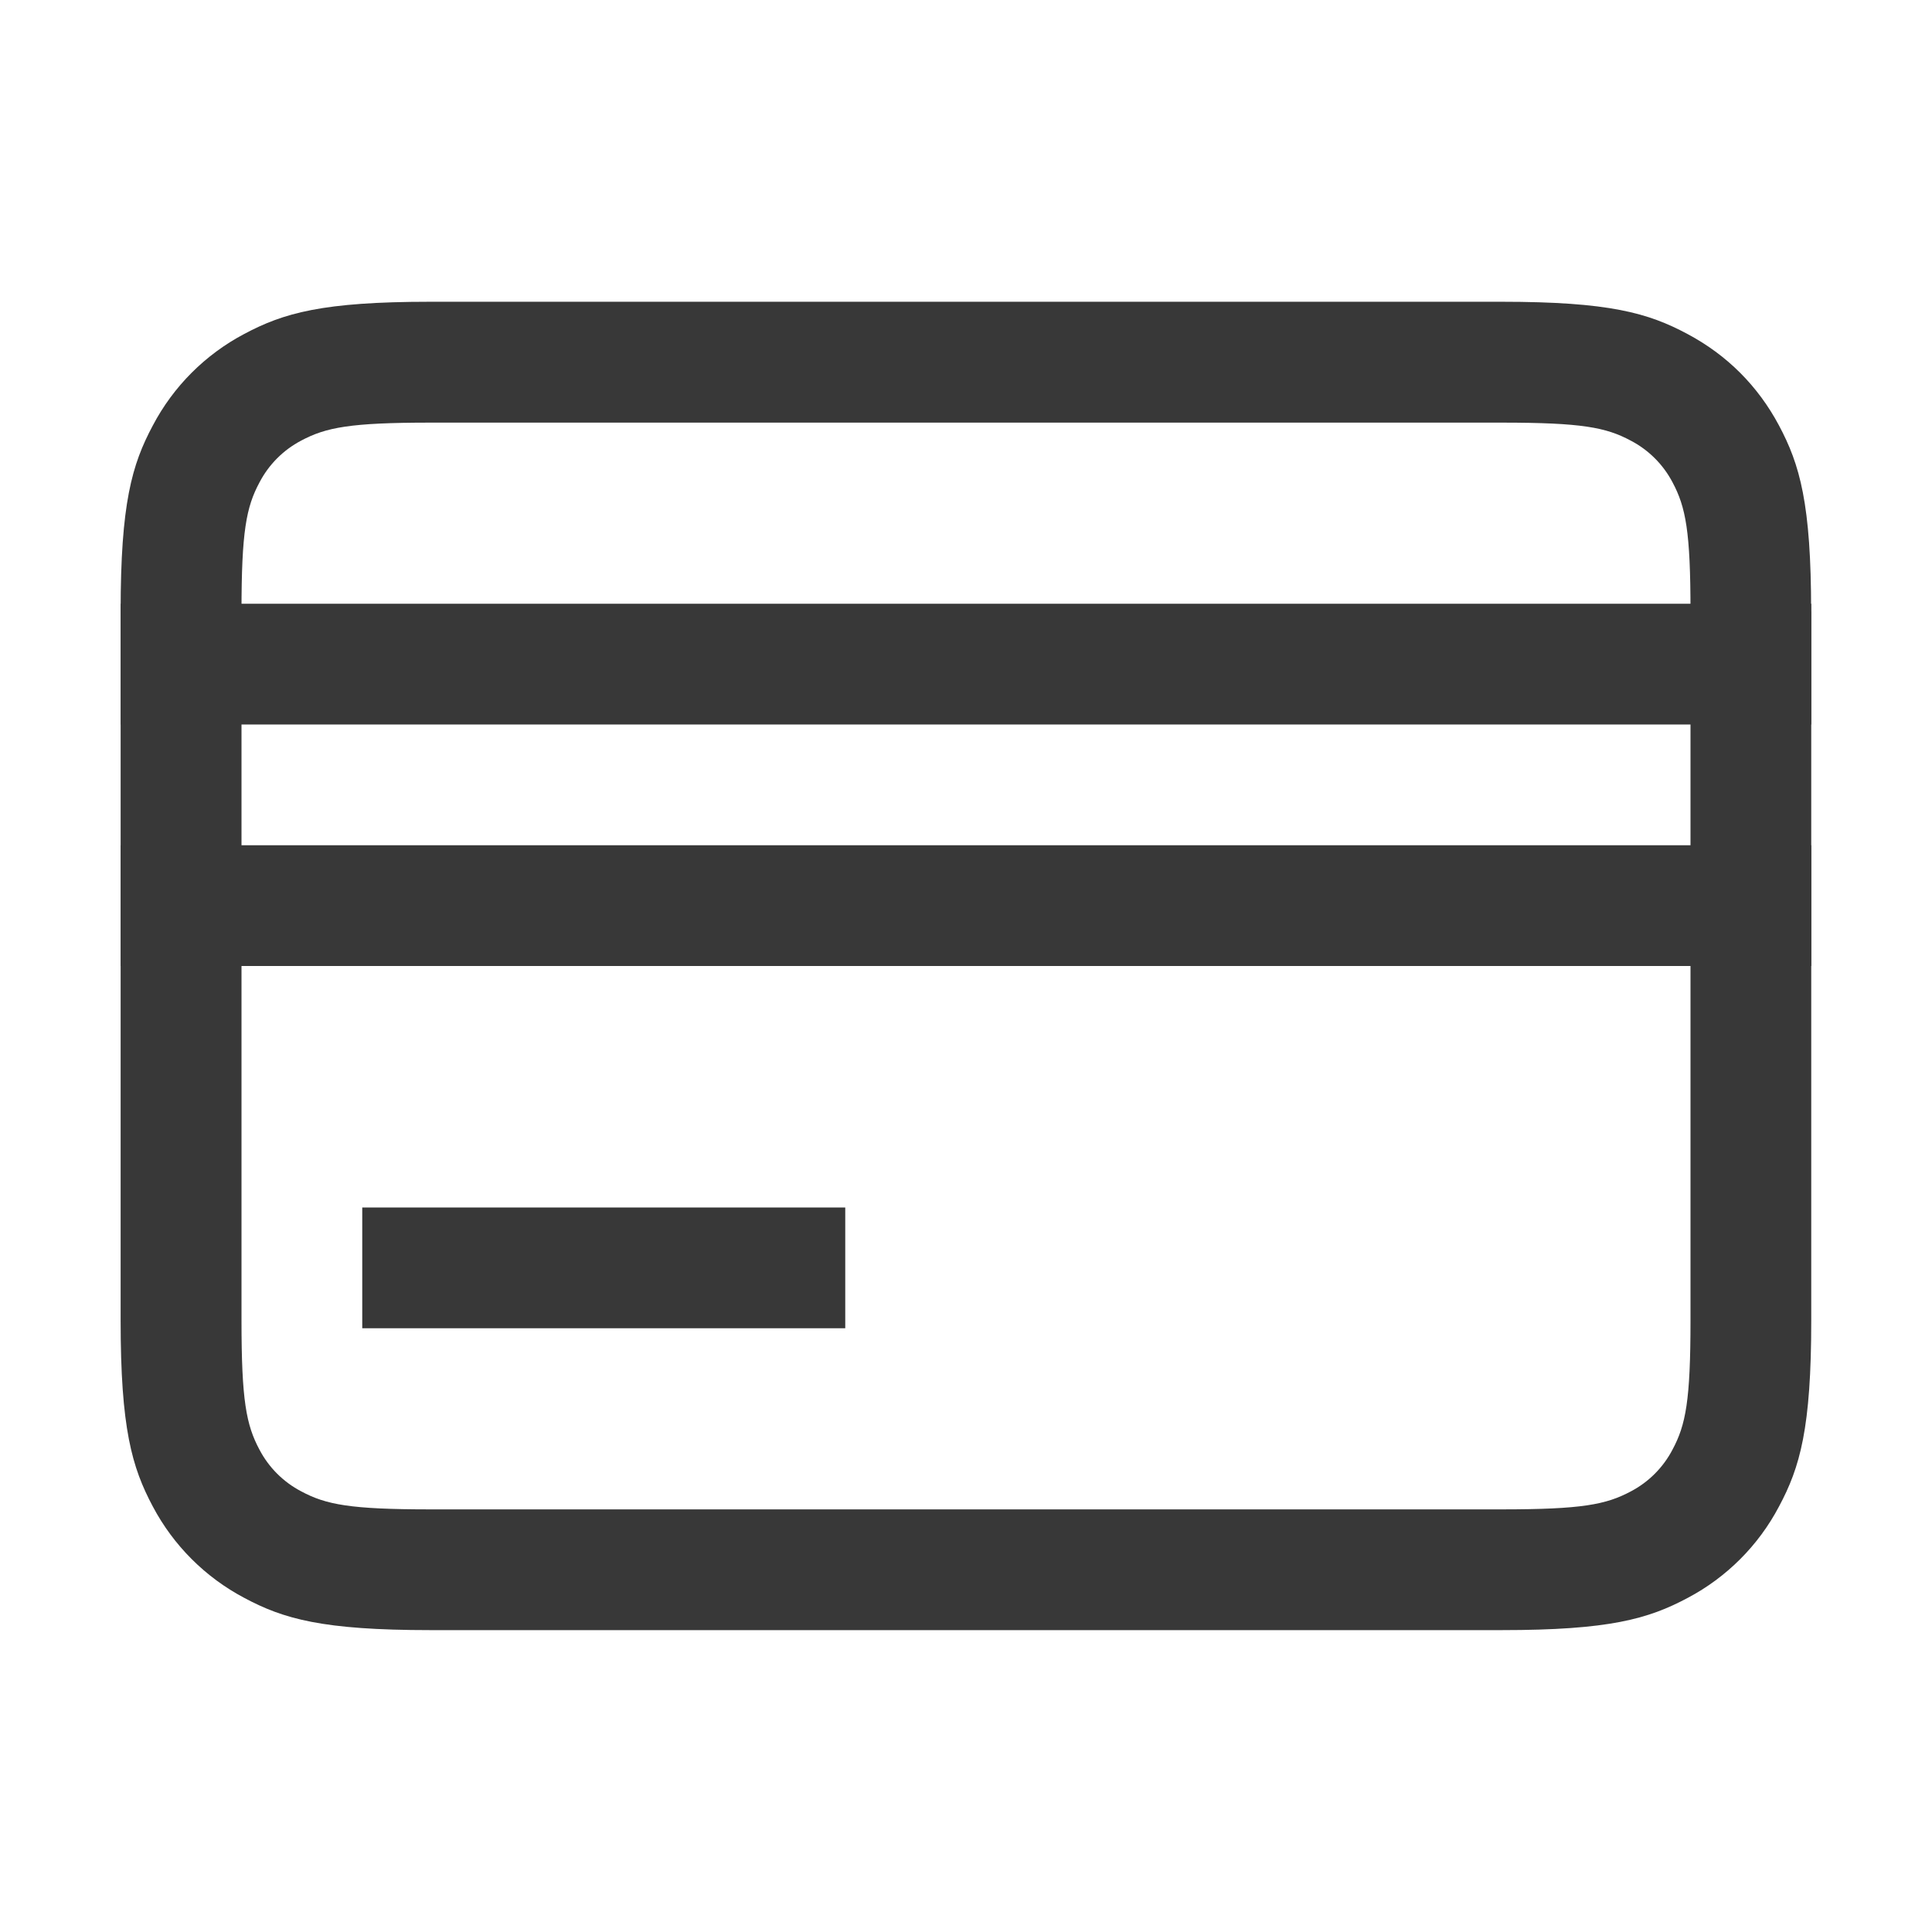
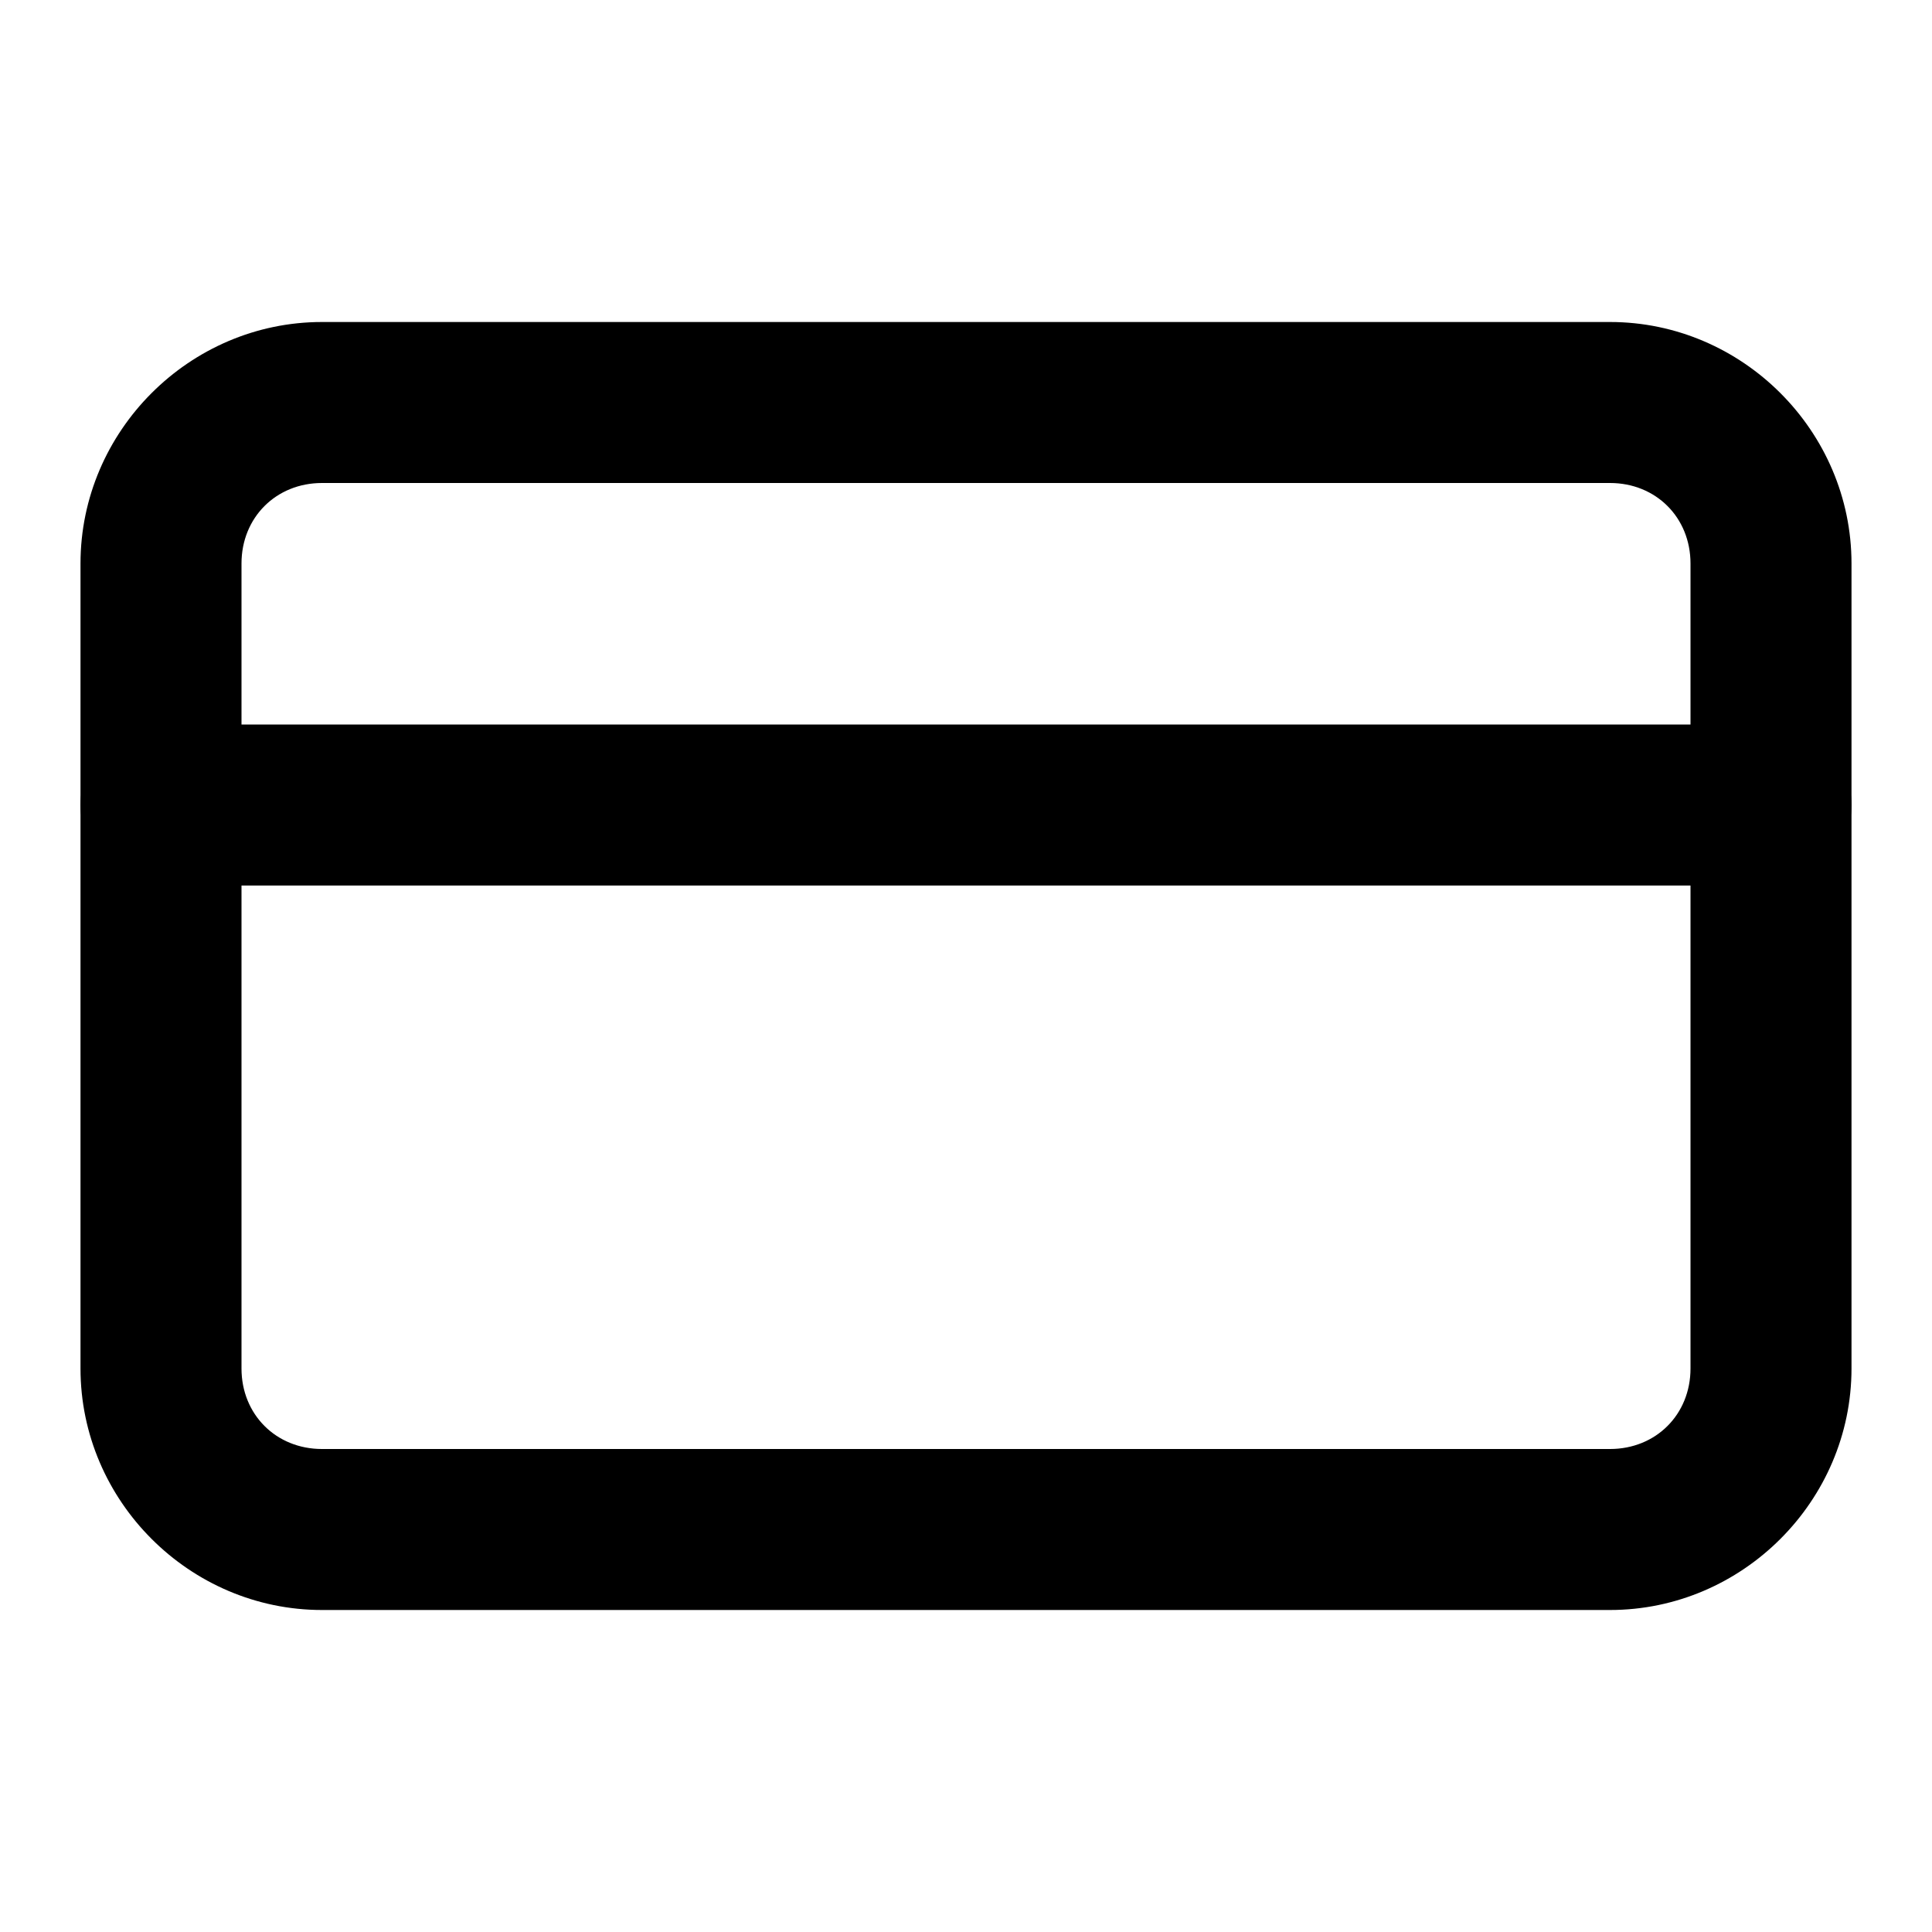
- <svg xmlns="http://www.w3.org/2000/svg" class="icon" viewBox="0 0 1024 1024" version="1.1" p-id="4327" width="1024" height="1024">
-   <path d="M896 324.096c0-42.368-2.496-55.296-9.536-68.48a52.352 52.352 0 0 0-22.144-22.08c-13.12-7.04-26.048-9.536-68.416-9.536H228.096c-42.368 0-55.296 2.496-68.48 9.536a52.352 52.352 0 0 0-22.08 22.144C130.496 268.8 128 281.728 128 324.096v375.808c0 42.368 2.496 55.296 9.536 68.48a52.352 52.352 0 0 0 22.144 22.08c13.12 7.04 26.048 9.536 68.416 9.536h567.808c42.368 0 55.296-2.496 68.48-9.536a52.288 52.288 0 0 0 22.08-22.144c7.04-13.12 9.536-26.048 9.536-68.416V324.096z m64 0v375.808c0 57.088-5.952 77.76-17.088 98.56a115.84 115.84 0 0 1-48.384 48.448c-20.864 11.136-41.6 17.088-98.56 17.088H228.032c-57.088 0-77.76-5.952-98.56-17.088a116.288 116.288 0 0 1-48.448-48.384c-11.136-20.864-17.088-41.6-17.088-98.56V324.032c0-57.088 5.952-77.76 17.088-98.56a115.84 115.84 0 0 1 48.384-48.448c20.864-11.136 41.6-17.088 98.56-17.088h567.872c57.088 0 77.76 5.952 98.56 17.088 20.928 11.136 37.312 27.52 48.448 48.384 11.136 20.864 17.088 41.6 17.088 98.56l0.064 0.128z" fill="#383838" p-id="4328" />
-   <path d="M64 320h896v64H64V320z m0 128h896v64H64V448z m128 192h256v64H192v-64z" fill="#383838" p-id="4329" />
+ <svg xmlns="http://www.w3.org/2000/svg" viewBox="0 0 1024 1024" version="1.1" width="200" height="200" t="1775110619632" class="icon" p-id="47149658">
+   <path d="M170.667 170.667C100.48 170.667 42.667 228.48 42.667 298.667v426.667c0 70.187 57.813 128 128 128h682.667c70.187 0 128-57.813 128-128V298.667c0-70.187-57.813-128-128-128z m0 85.333h682.667c24.363 0 42.667 18.304 42.667 42.667v426.667c0 24.363-18.304 42.667-42.667 42.667H170.667c-24.363 0-42.667-18.304-42.667-42.667V298.667c0-24.363 18.304-42.667 42.667-42.667z" fill="#000000" p-id="47149659" />
+   <path d="M85.333 384a42.667 42.667 0 0 0-42.667 42.667 42.667 42.667 0 0 0 42.667 42.667h853.333a42.667 42.667 0 0 0 42.667-42.667 42.667 42.667 0 0 0-42.667-42.667z" fill="#000000" p-id="47149660" />
</svg>
